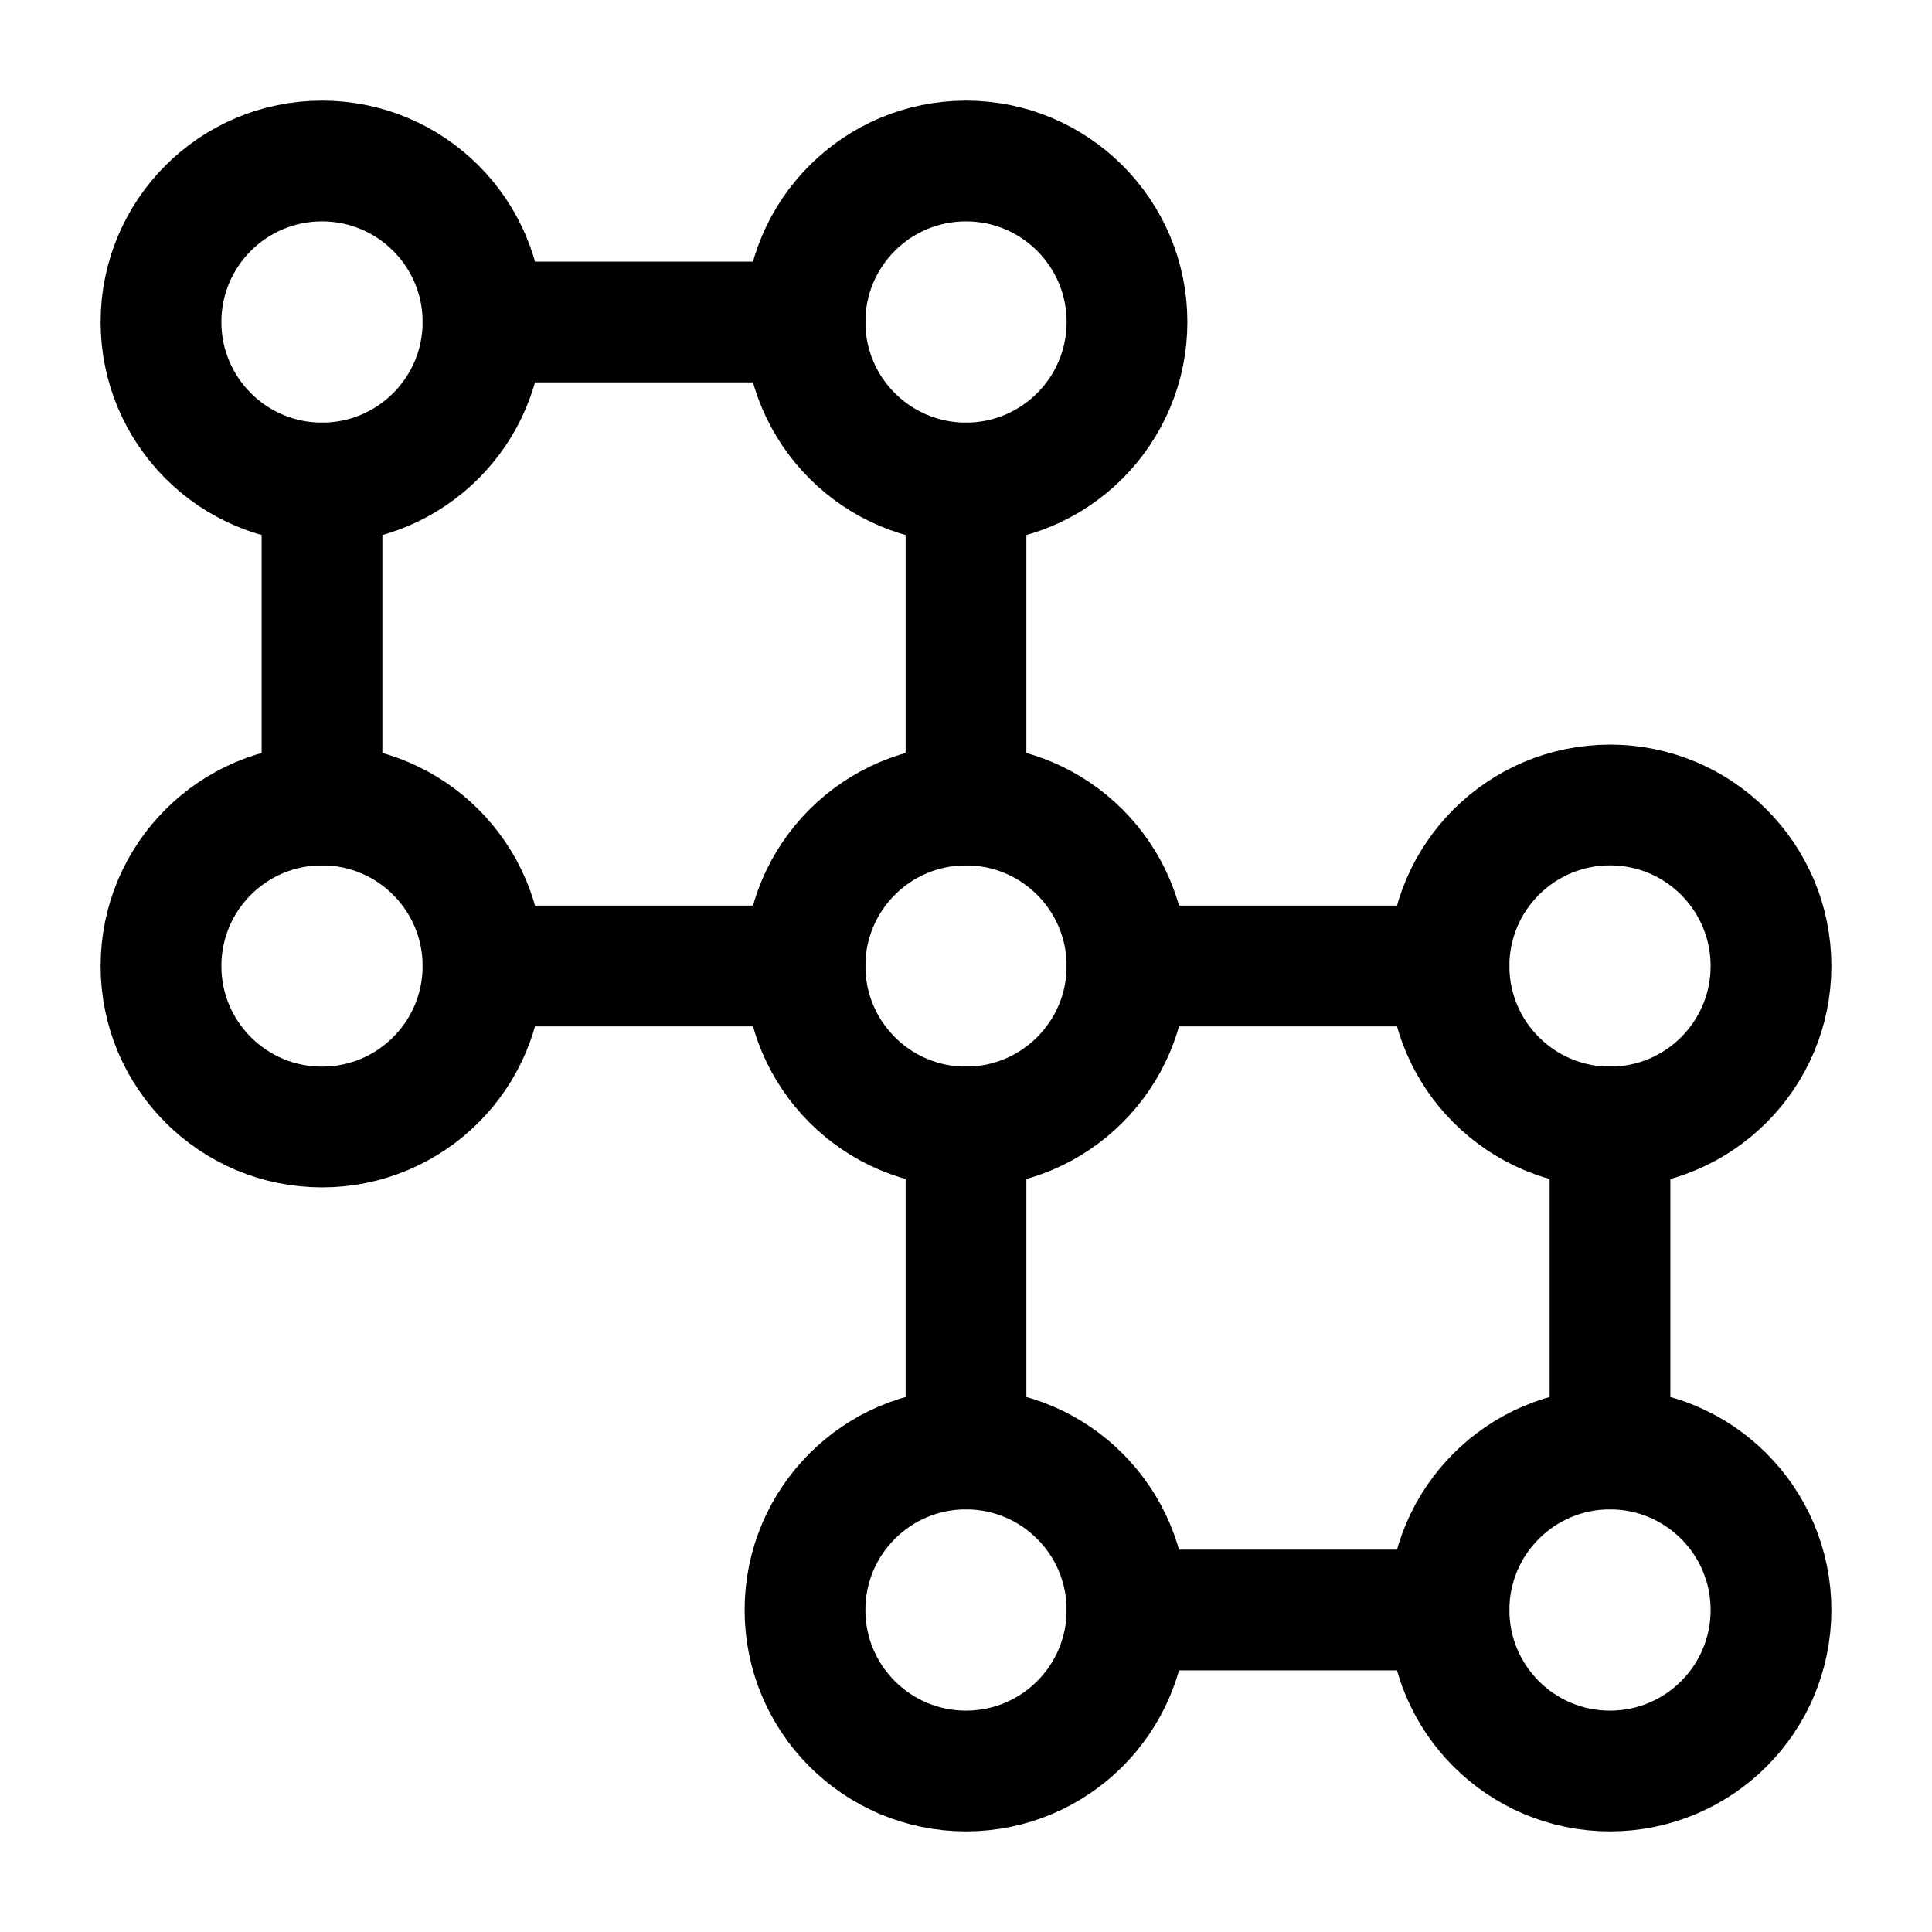
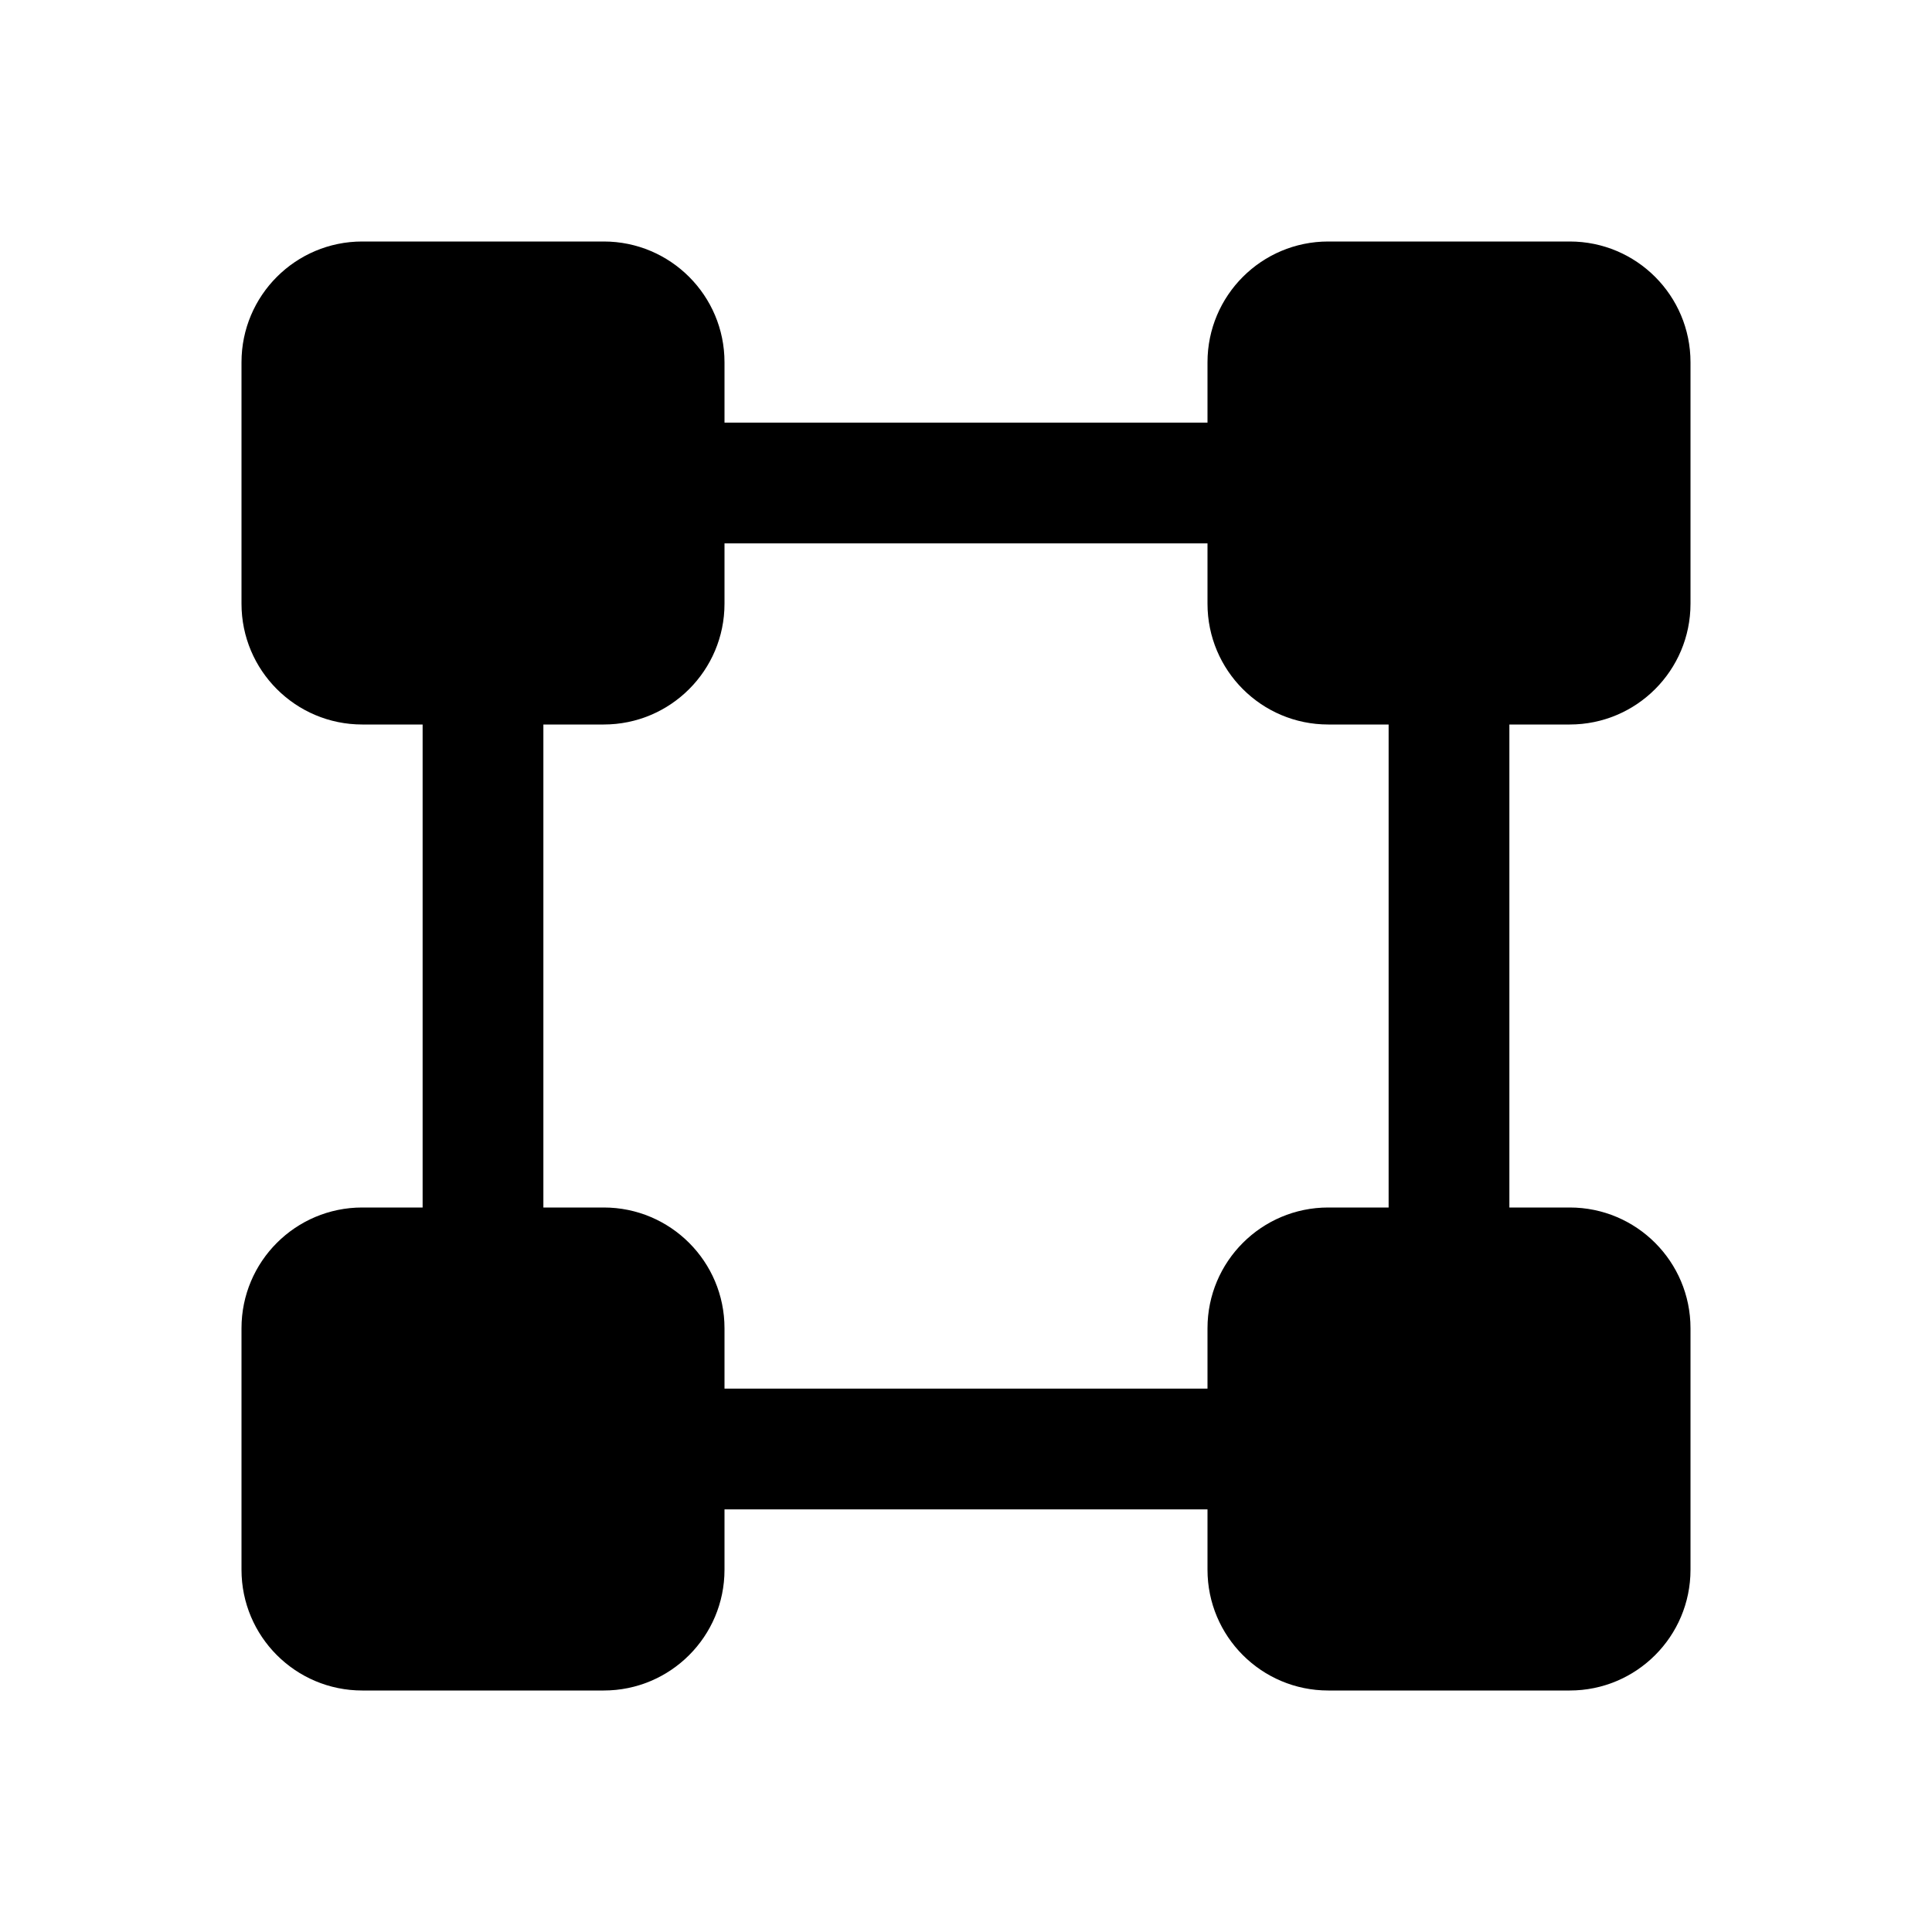
- <svg xmlns="http://www.w3.org/2000/svg" width="24" height="24" viewBox="0 0 24 24" fill="none">
-   <path d="M6 4H10M4 10V6M12 6V10M6 12H10M14 12H18M20 14V18M12 14V18M14 20H18" stroke="currentColor" stroke-linecap="round" stroke-linejoin="round" stroke-width="1.5" />
-   <circle cx="4" cy="4" r="2" stroke="currentColor" stroke-linecap="round" stroke-linejoin="round" stroke-width="1.5" />
-   <circle cx="4" cy="12" r="2" stroke="currentColor" stroke-linecap="round" stroke-linejoin="round" stroke-width="1.5" />
-   <circle cx="12" cy="4" r="2" stroke="currentColor" stroke-linecap="round" stroke-linejoin="round" stroke-width="1.5" />
-   <circle cx="12" cy="12" r="2" stroke="currentColor" stroke-linecap="round" stroke-linejoin="round" stroke-width="1.5" />
-   <circle cx="20" cy="12" r="2" stroke="currentColor" stroke-linecap="round" stroke-linejoin="round" stroke-width="1.5" />
-   <circle cx="12" cy="20" r="2" stroke="currentColor" stroke-linecap="round" stroke-linejoin="round" stroke-width="1.5" />
-   <circle cx="20" cy="20" r="2" stroke="currentColor" stroke-linecap="round" stroke-linejoin="round" stroke-width="1.5" />
+ <svg xmlns="http://www.w3.org/2000/svg" viewBox="0 0 256 256" fill="currentColor">
+   <path d="M208,96a16,16,0,0,0,16-16V48a16,16,0,0,0-16-16H176a16,16,0,0,0-16,16v8H96V48A16,16,0,0,0,80,32H48A16,16,0,0,0,32,48V80A16,16,0,0,0,48,96h8v64H48a16,16,0,0,0-16,16v32a16,16,0,0,0,16,16H80a16,16,0,0,0,16-16v-8h64v8a16,16,0,0,0,16,16h32a16,16,0,0,0,16-16V176a16,16,0,0,0-16-16h-8V96Zm-24,64h-8a16,16,0,0,0-16,16v8H96v-8a16,16,0,0,0-16-16H72V96h8A16,16,0,0,0,96,80V72h64v8a16,16,0,0,0,16,16h8Z" />
</svg>
